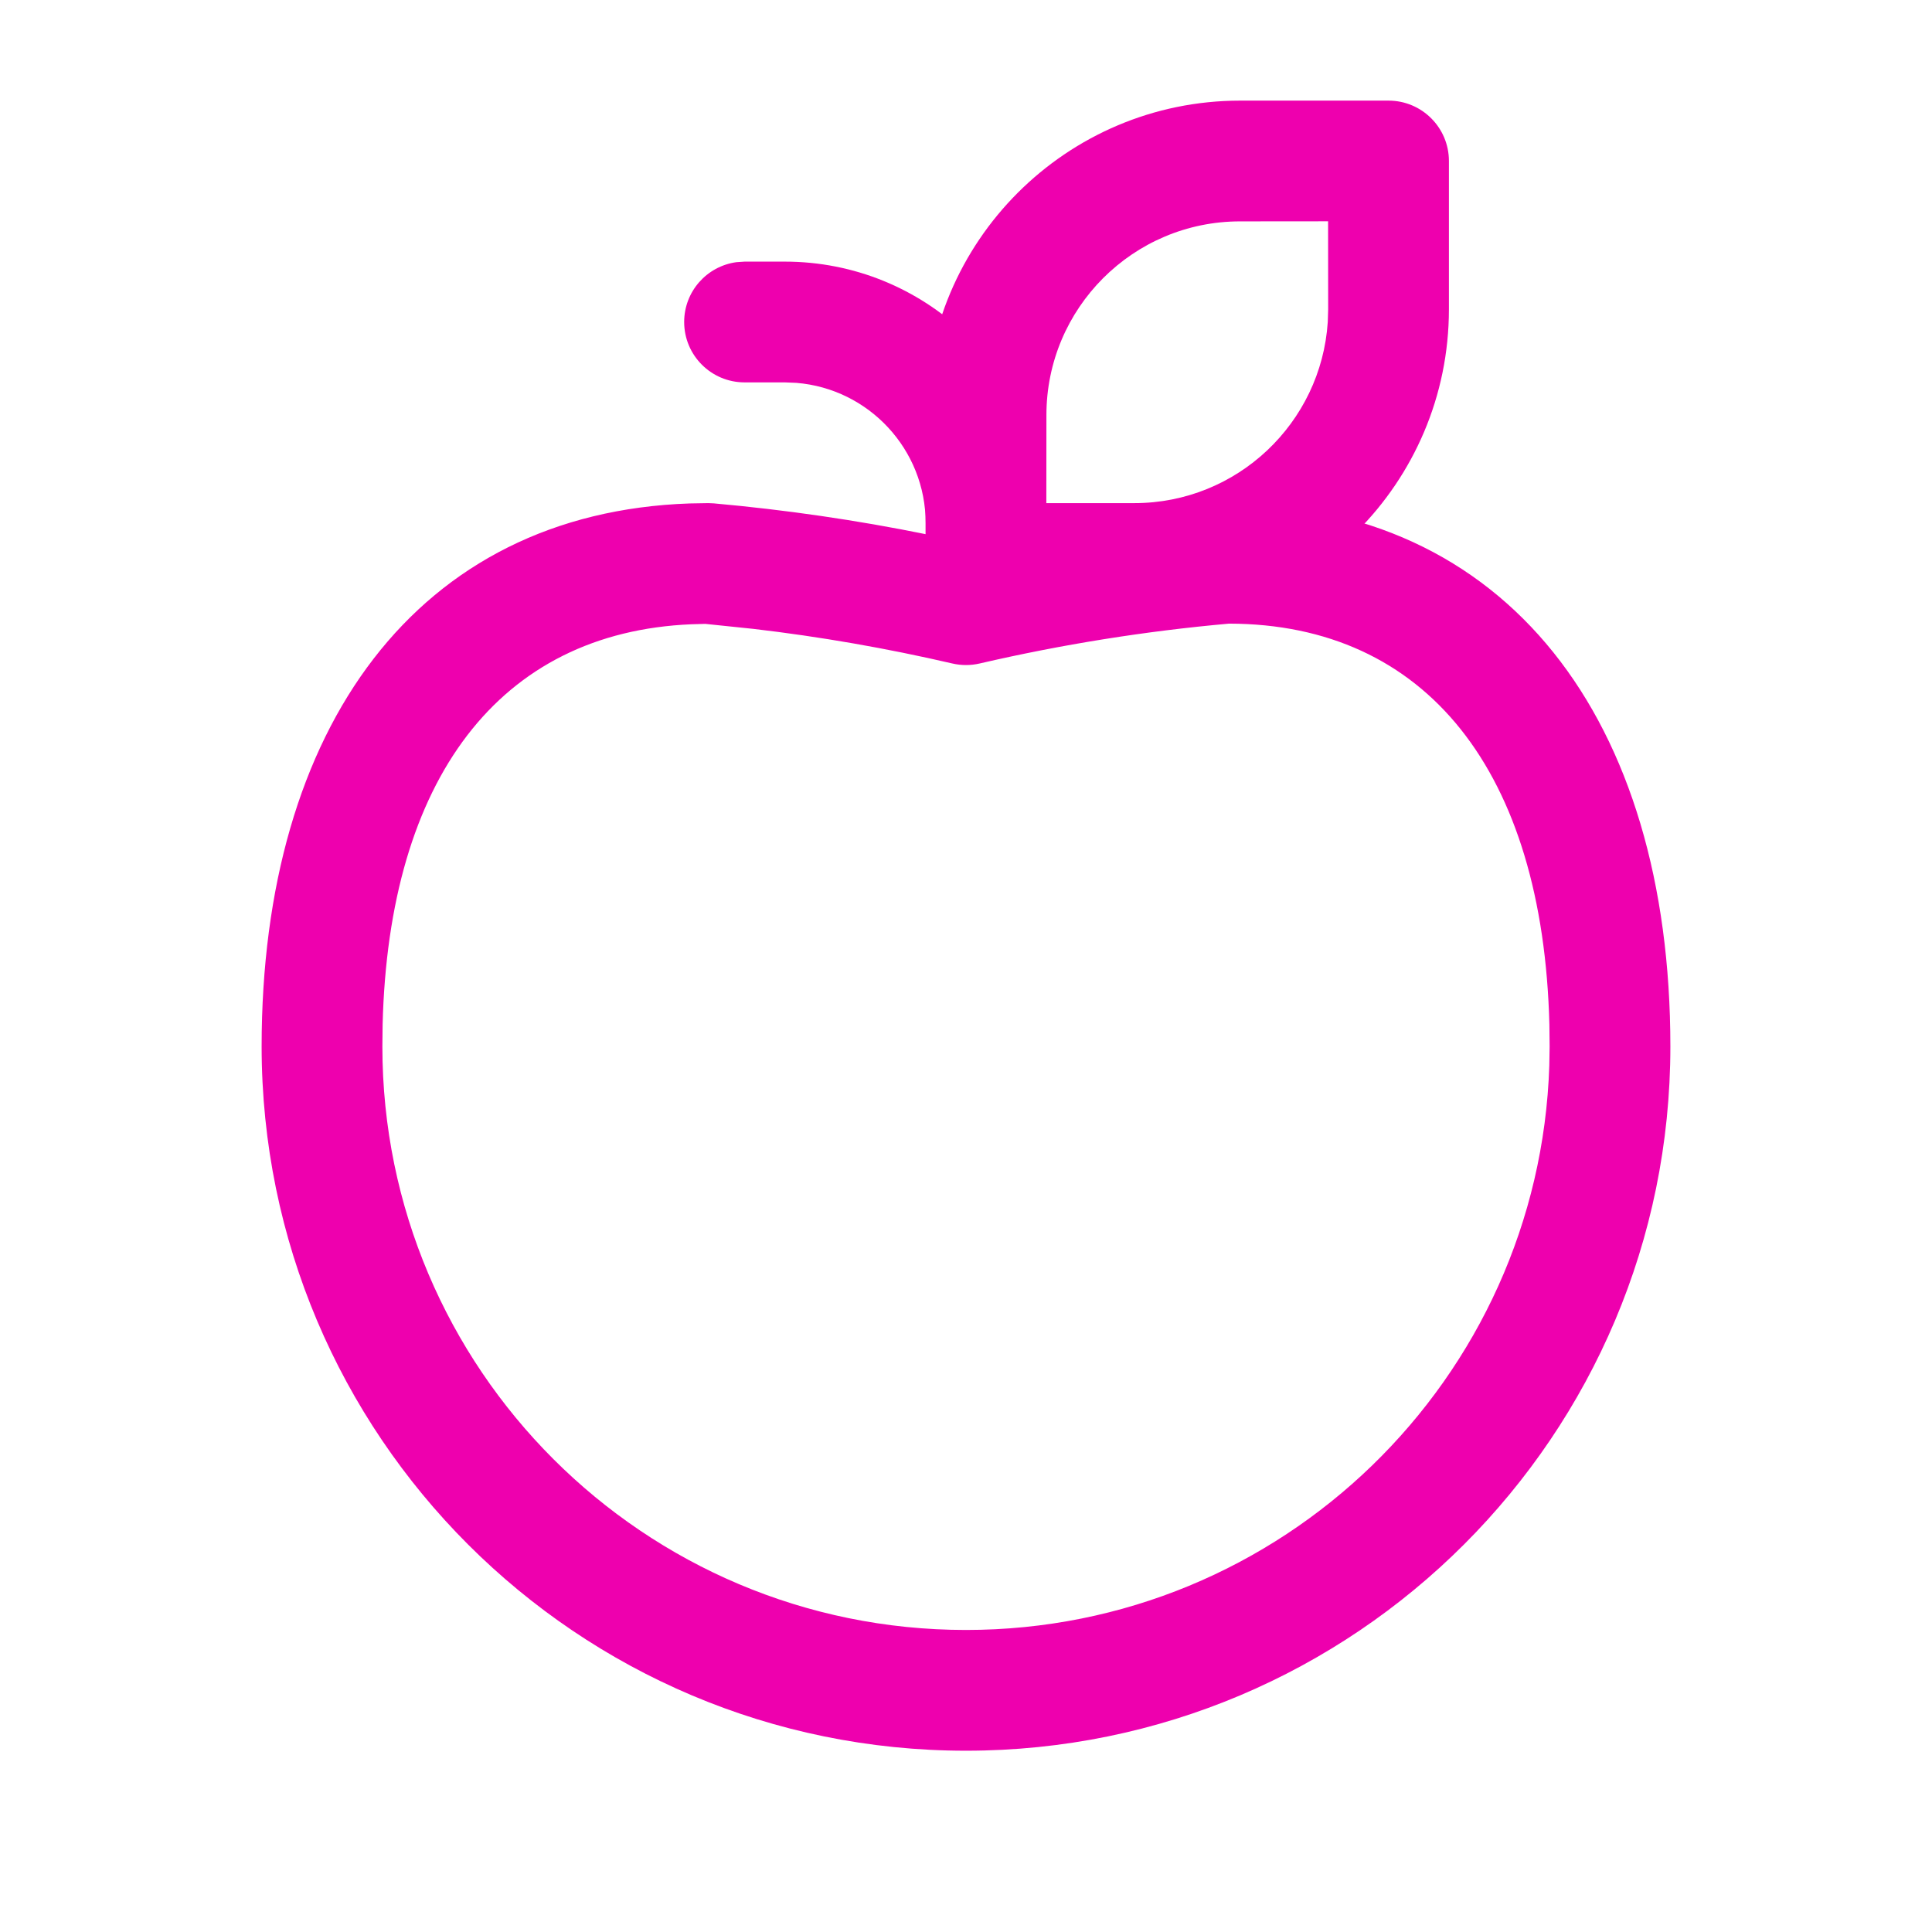
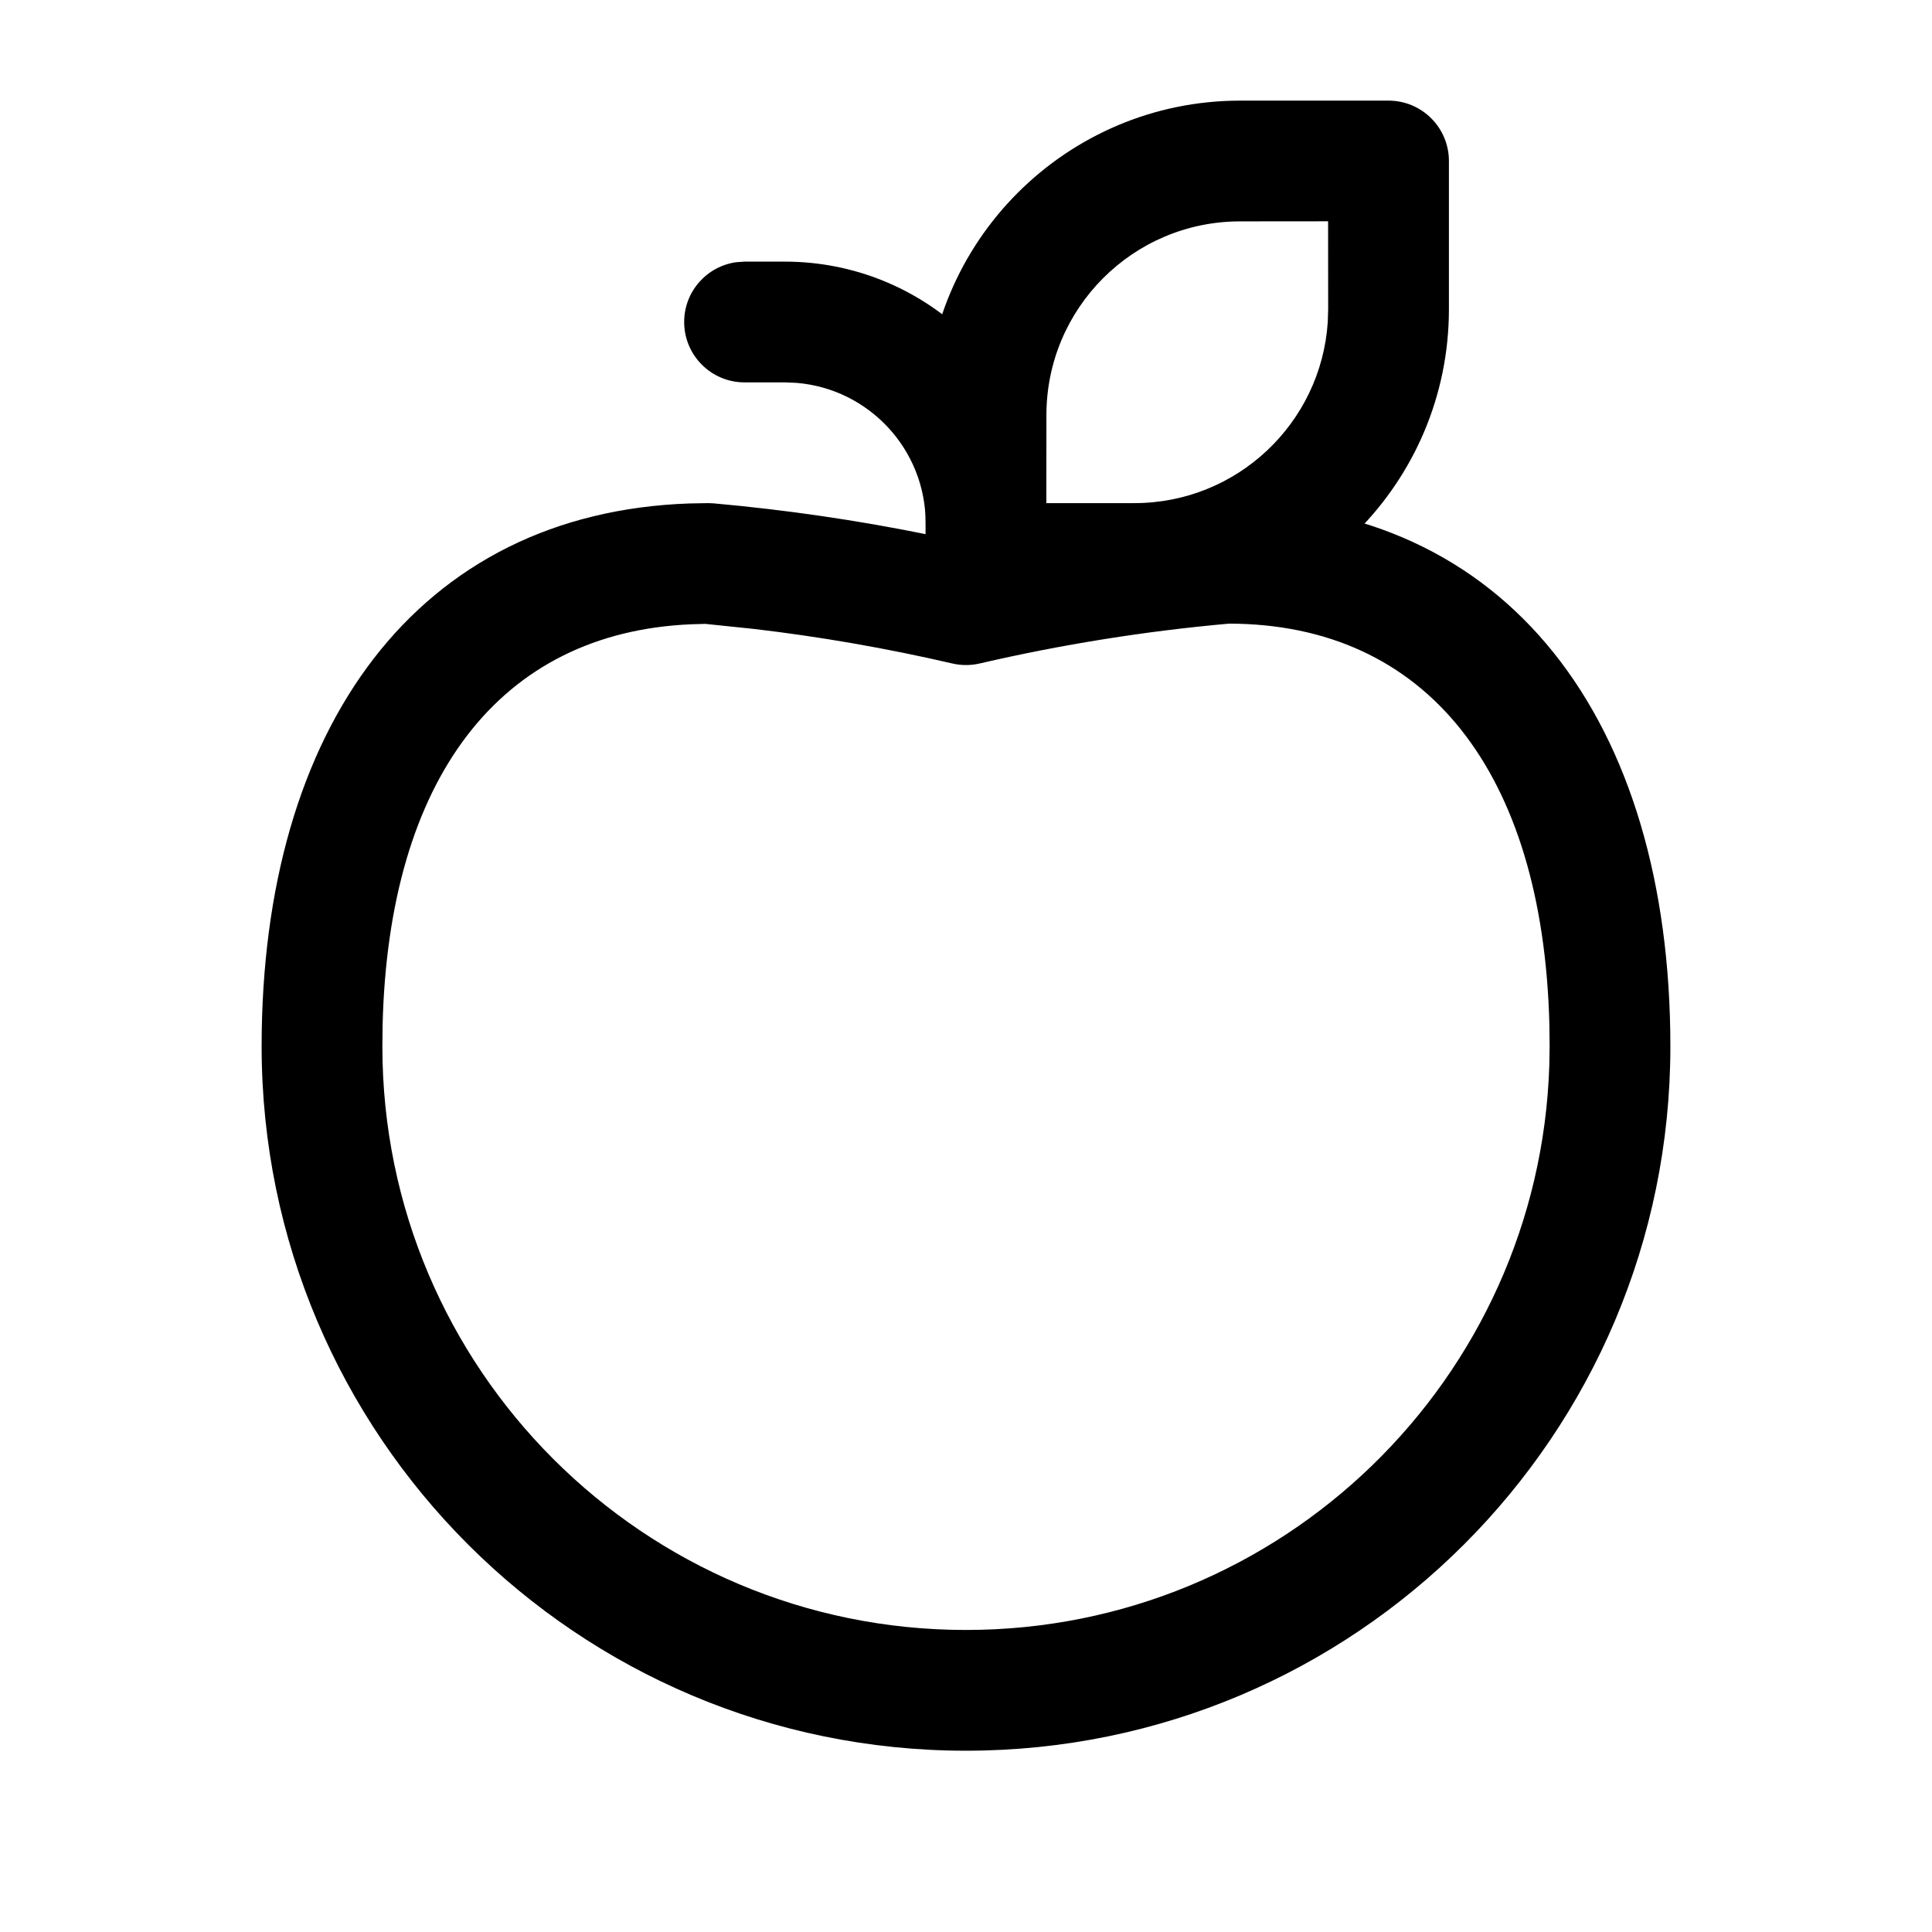
- <svg xmlns="http://www.w3.org/2000/svg" width="24" height="24" viewBox="0 0 24 24" fill="none">
-   <path d="M15.2 6.25C18.724 6.25 20.75 8.944 20.75 13C20.75 17.83 16.832 21.748 12 21.748C7.169 21.748 3.252 17.832 3.25 13C3.25 9.033 5.187 6.37 8.567 6.254L8.8 6.25L8.867 6.253C9.757 6.333 10.641 6.461 11.516 6.639L11.998 6.744L12.376 6.661C13.105 6.51 13.846 6.392 14.616 6.308L15.2 6.25ZM15.267 7.747C14.224 7.84 13.189 8.006 12.17 8.242C12.058 8.268 11.942 8.268 11.83 8.242C11.014 8.053 10.189 7.909 9.357 7.812L8.761 7.75L8.587 7.755C6.202 7.856 4.829 9.677 4.753 12.727L4.75 13C4.751 17.003 7.997 20.248 12 20.248C15.924 20.248 19.12 17.13 19.246 13.237L19.25 12.998L19.247 12.727C19.168 9.587 17.718 7.75 15.267 7.747Z" fill="#EE00AE" />
-   <path d="M17.249 1.25C17.663 1.25 17.999 1.586 17.999 2V3.843C17.998 6 16.249 7.749 14.091 7.75H12.249C11.835 7.75 11.499 7.414 11.499 7V5.158C11.498 3.001 13.247 1.251 15.405 1.25H17.249ZM15.405 2.75C14.076 2.75 12.998 3.829 12.999 5.158L12.998 6.25H14.091C15.367 6.25 16.412 5.256 16.494 4L16.499 3.842L16.498 2.749L15.405 2.75Z" fill="#EE00AE" />
-   <path d="M9.749 3.25C11.482 3.25 12.898 4.606 12.994 6.316L12.999 6.5V7C12.999 7.414 12.663 7.75 12.249 7.75C11.869 7.75 11.556 7.468 11.506 7.102L11.499 7V6.5C11.499 5.582 10.792 4.829 9.893 4.756L9.749 4.75H9.249C8.835 4.75 8.499 4.414 8.499 4C8.499 3.62 8.781 3.307 9.147 3.257L9.249 3.25H9.749Z" fill="#EE00AE" />
+ <svg xmlns="http://www.w3.org/2000/svg" width="24" height="24" viewBox="0 0 24 24" fill="currentColor">
+   <path d="M15.2 6.25C18.724 6.25 20.75 8.944 20.75 13C20.75 17.83 16.832 21.748 12 21.748C7.169 21.748 3.252 17.832 3.25 13C3.25 9.033 5.187 6.37 8.567 6.254L8.8 6.25L8.867 6.253C9.757 6.333 10.641 6.461 11.516 6.639L11.998 6.744L12.376 6.661C13.105 6.51 13.846 6.392 14.616 6.308L15.2 6.25ZM15.267 7.747C14.224 7.84 13.189 8.006 12.17 8.242C12.058 8.268 11.942 8.268 11.83 8.242C11.014 8.053 10.189 7.909 9.357 7.812L8.761 7.75L8.587 7.755C6.202 7.856 4.829 9.677 4.753 12.727L4.75 13C4.751 17.003 7.997 20.248 12 20.248C15.924 20.248 19.12 17.13 19.246 13.237L19.25 12.998L19.247 12.727C19.168 9.587 17.718 7.75 15.267 7.747Z" fill="currentColor" />
+   <path d="M17.249 1.25C17.663 1.25 17.999 1.586 17.999 2V3.843C17.998 6 16.249 7.749 14.091 7.75H12.249C11.835 7.75 11.499 7.414 11.499 7V5.158C11.498 3.001 13.247 1.251 15.405 1.25H17.249ZM15.405 2.75C14.076 2.75 12.998 3.829 12.999 5.158L12.998 6.25H14.091C15.367 6.25 16.412 5.256 16.494 4L16.499 3.842L16.498 2.749L15.405 2.75Z" fill="currentColor" />
+   <path d="M9.749 3.25C11.482 3.25 12.898 4.606 12.994 6.316L12.999 6.5V7C12.999 7.414 12.663 7.75 12.249 7.75C11.869 7.75 11.556 7.468 11.506 7.102L11.499 7V6.5C11.499 5.582 10.792 4.829 9.893 4.756L9.749 4.75H9.249C8.835 4.75 8.499 4.414 8.499 4C8.499 3.62 8.781 3.307 9.147 3.257L9.249 3.25H9.749Z" fill="currentColor" />
</svg>
